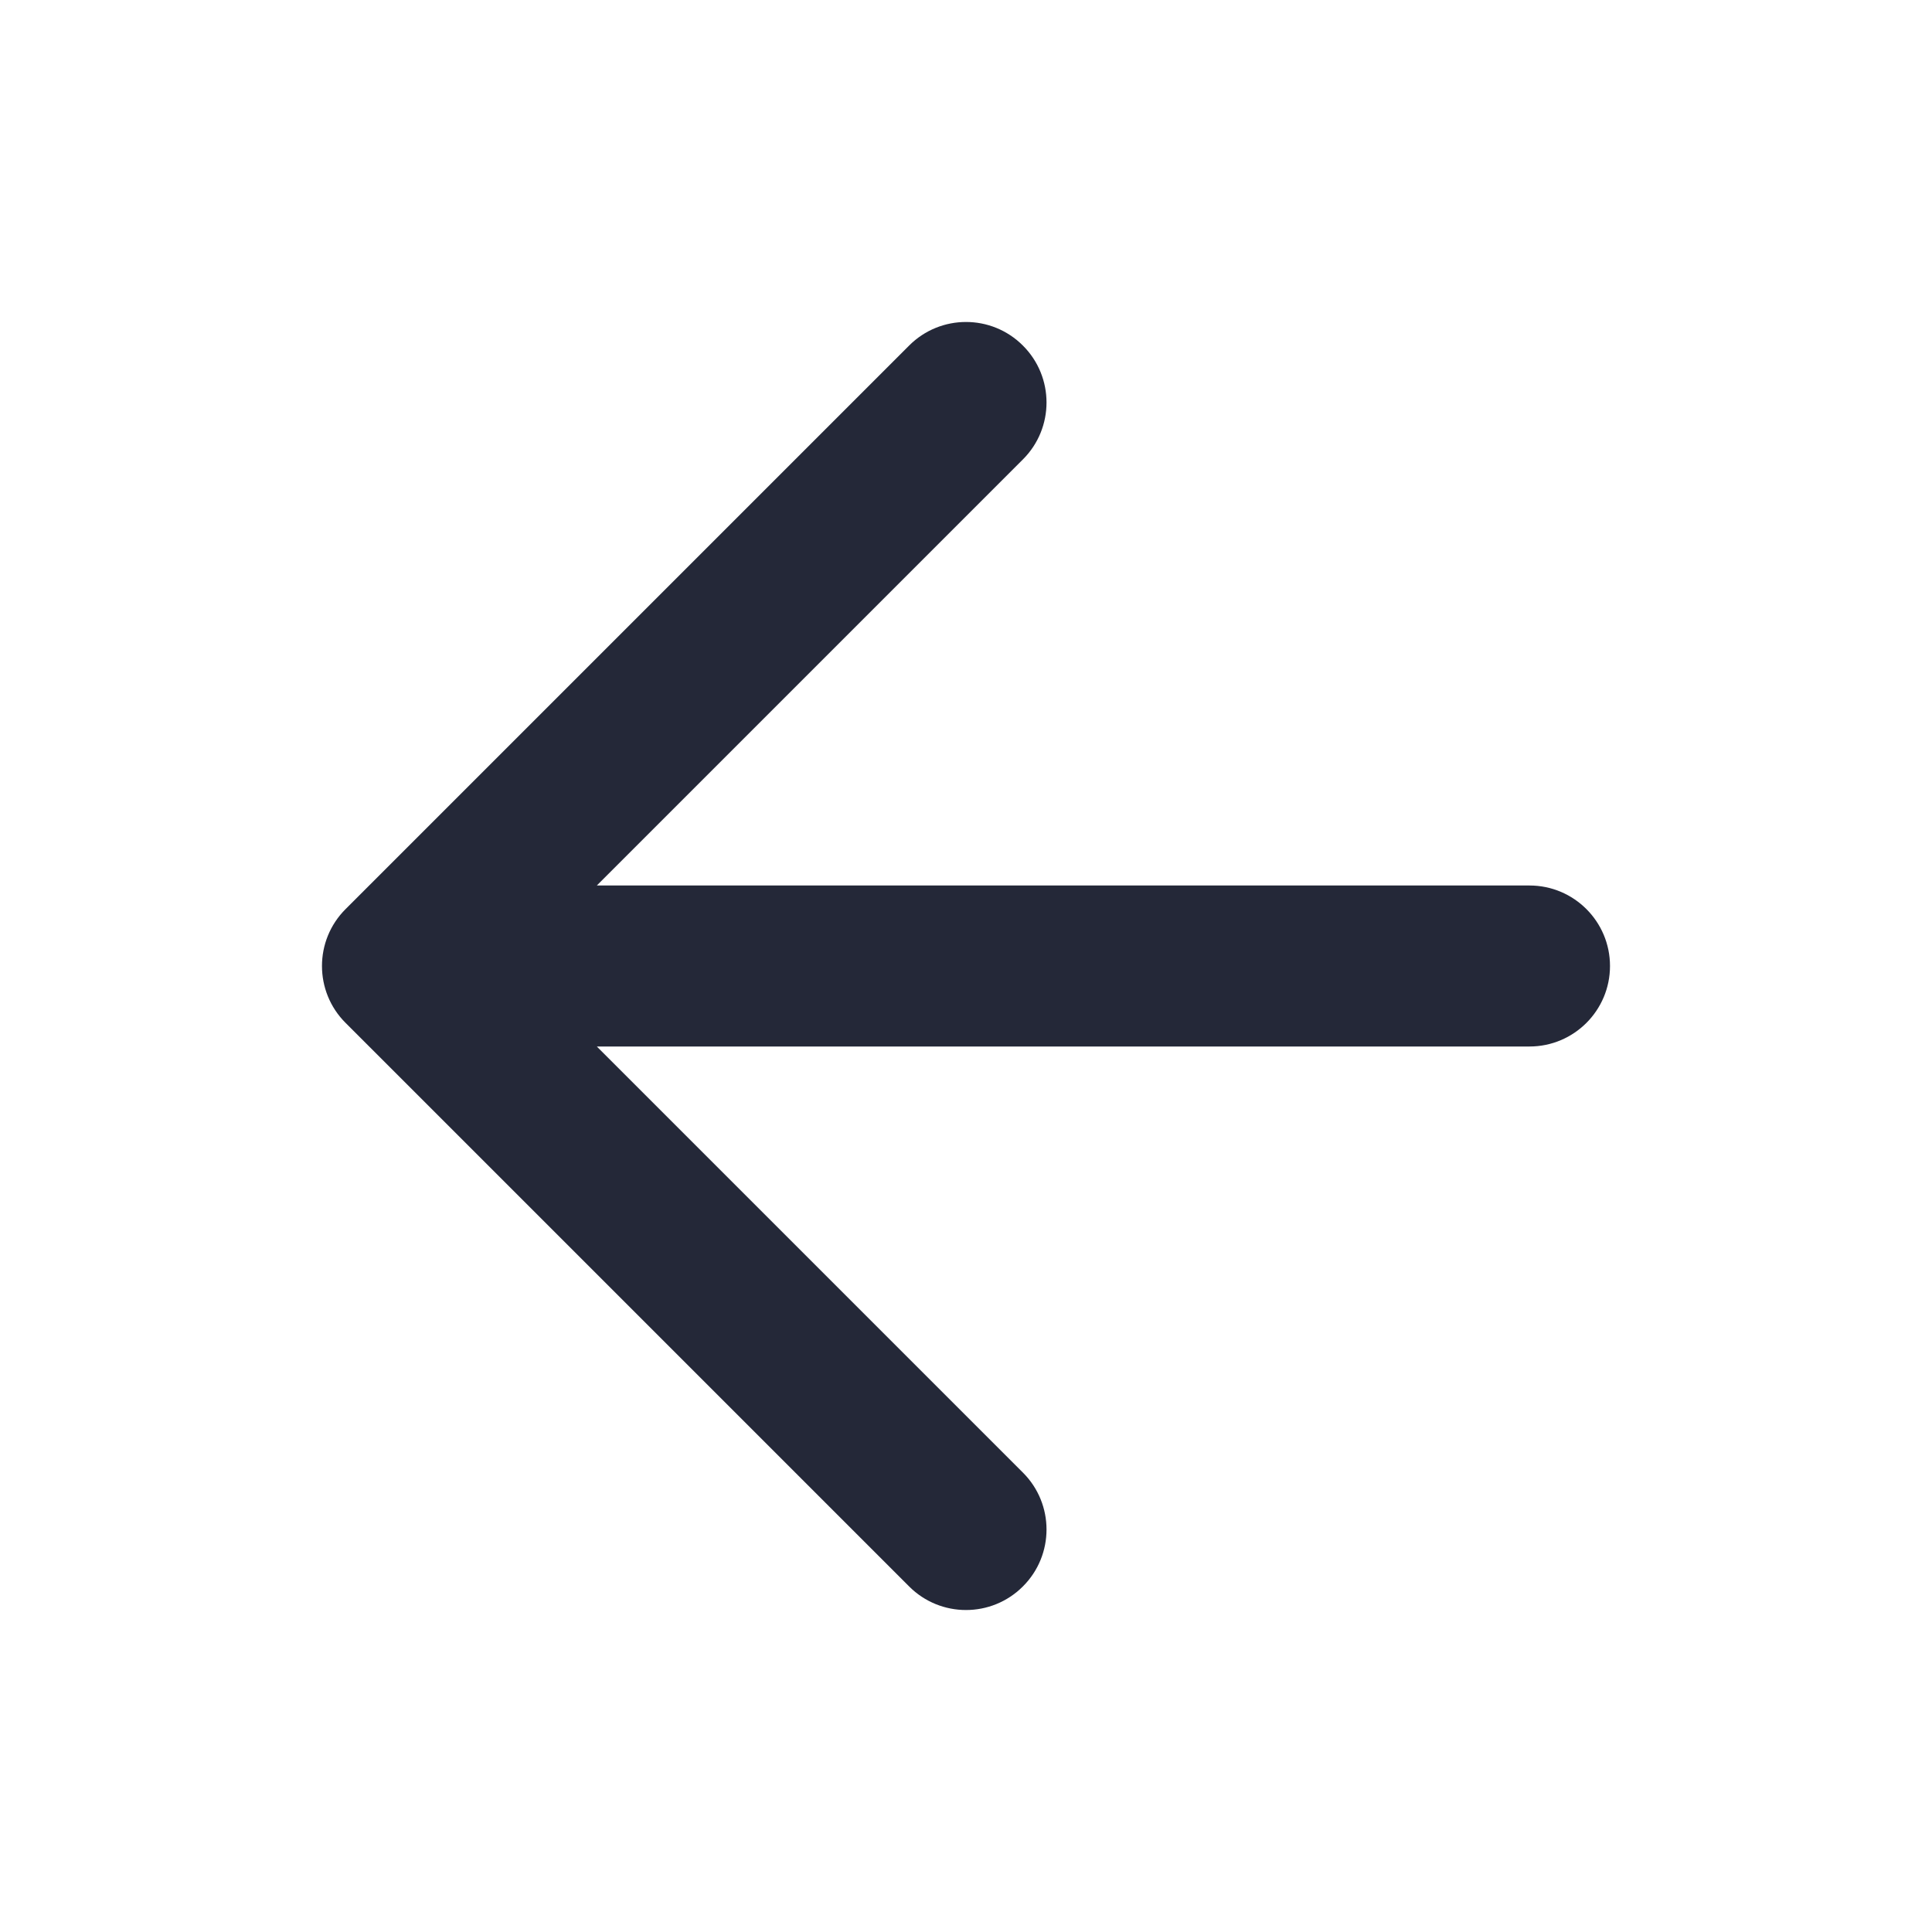
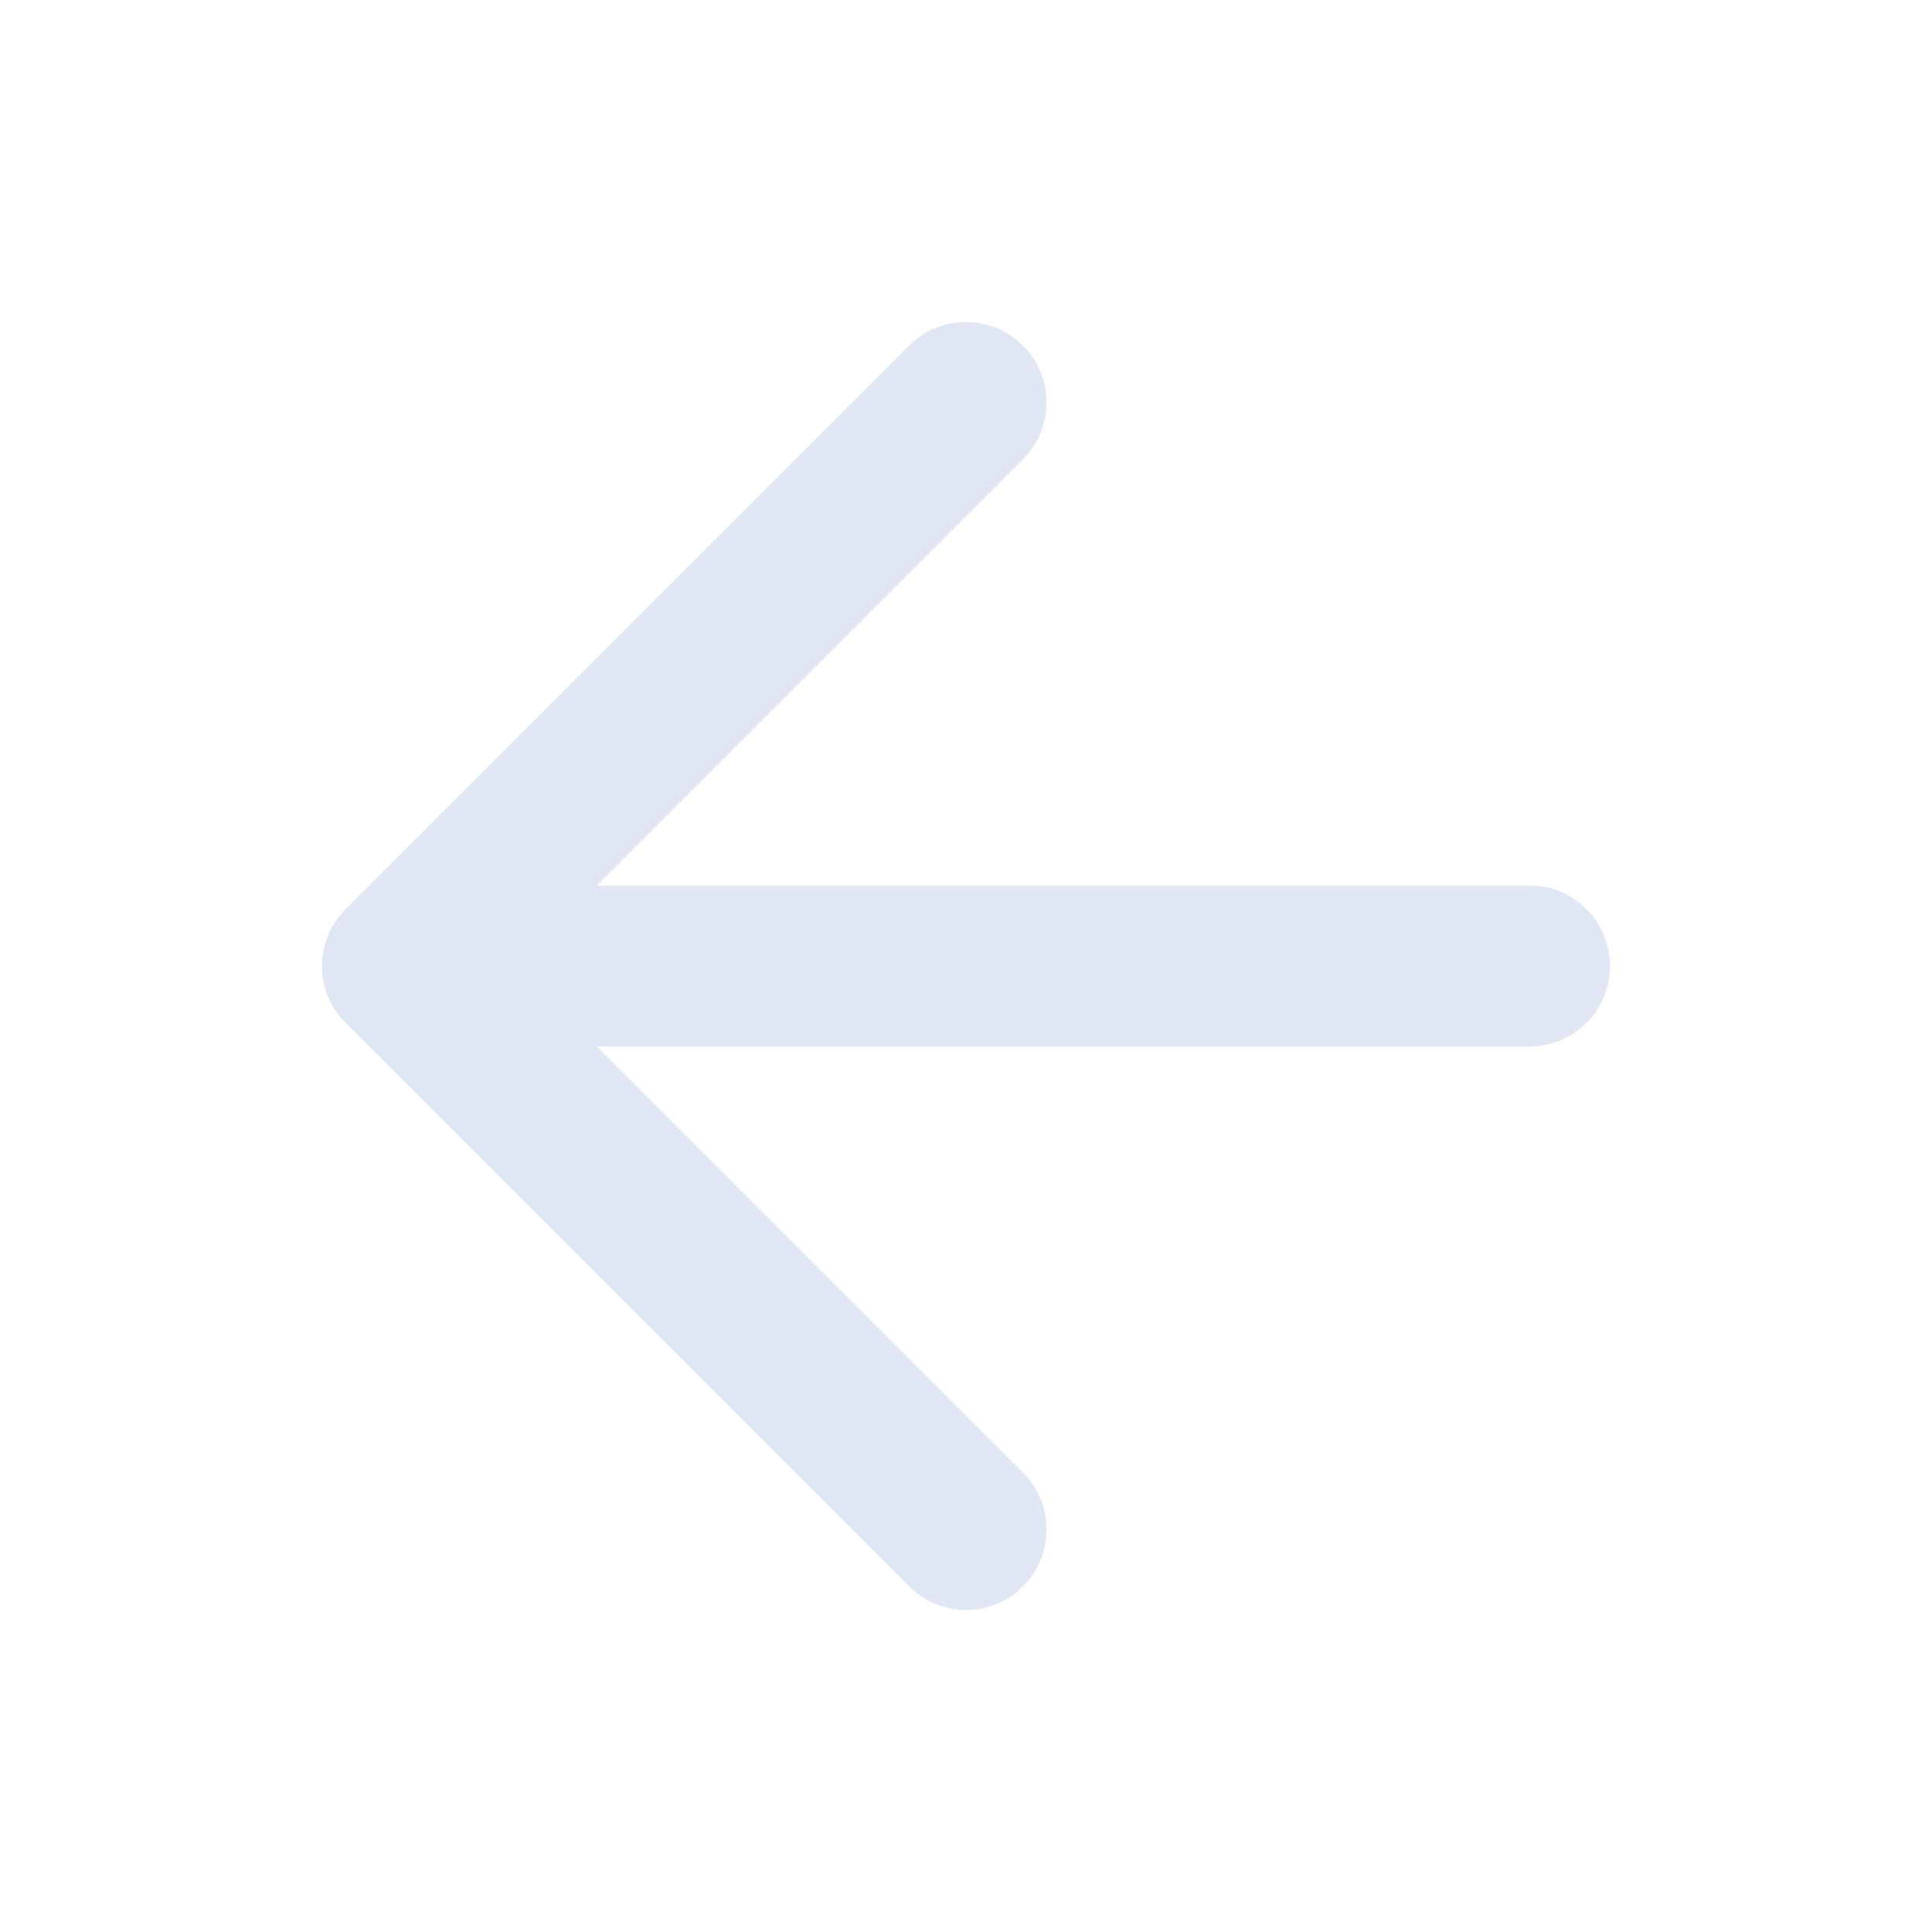
<svg xmlns="http://www.w3.org/2000/svg" width="24" height="24" viewBox="0 0 24 24" fill="none">
-   <path d="M12.707 5.707C13.098 5.317 13.098 4.683 12.707 4.293C12.317 3.902 11.683 3.902 11.293 4.293L4.293 11.293C3.902 11.683 3.902 12.317 4.293 12.707L11.293 19.707C11.683 20.098 12.317 20.098 12.707 19.707C13.098 19.317 13.098 18.683 12.707 18.293L7.414 13H19C19.552 13 20 12.552 20 12C20 11.448 19.552 11 19 11H7.414L12.707 5.707Z" fill="#242838" />
+   <path d="M12.707 5.707C13.098 5.317 13.098 4.683 12.707 4.293C12.317 3.902 11.683 3.902 11.293 4.293L4.293 11.293C3.902 11.683 3.902 12.317 4.293 12.707L11.293 19.707C11.683 20.098 12.317 20.098 12.707 19.707C13.098 19.317 13.098 18.683 12.707 18.293L7.414 13H19C19.552 13 20 12.552 20 12C20 11.448 19.552 11 19 11H7.414L12.707 5.707Z" fill="#E1E6F5" />
</svg>
